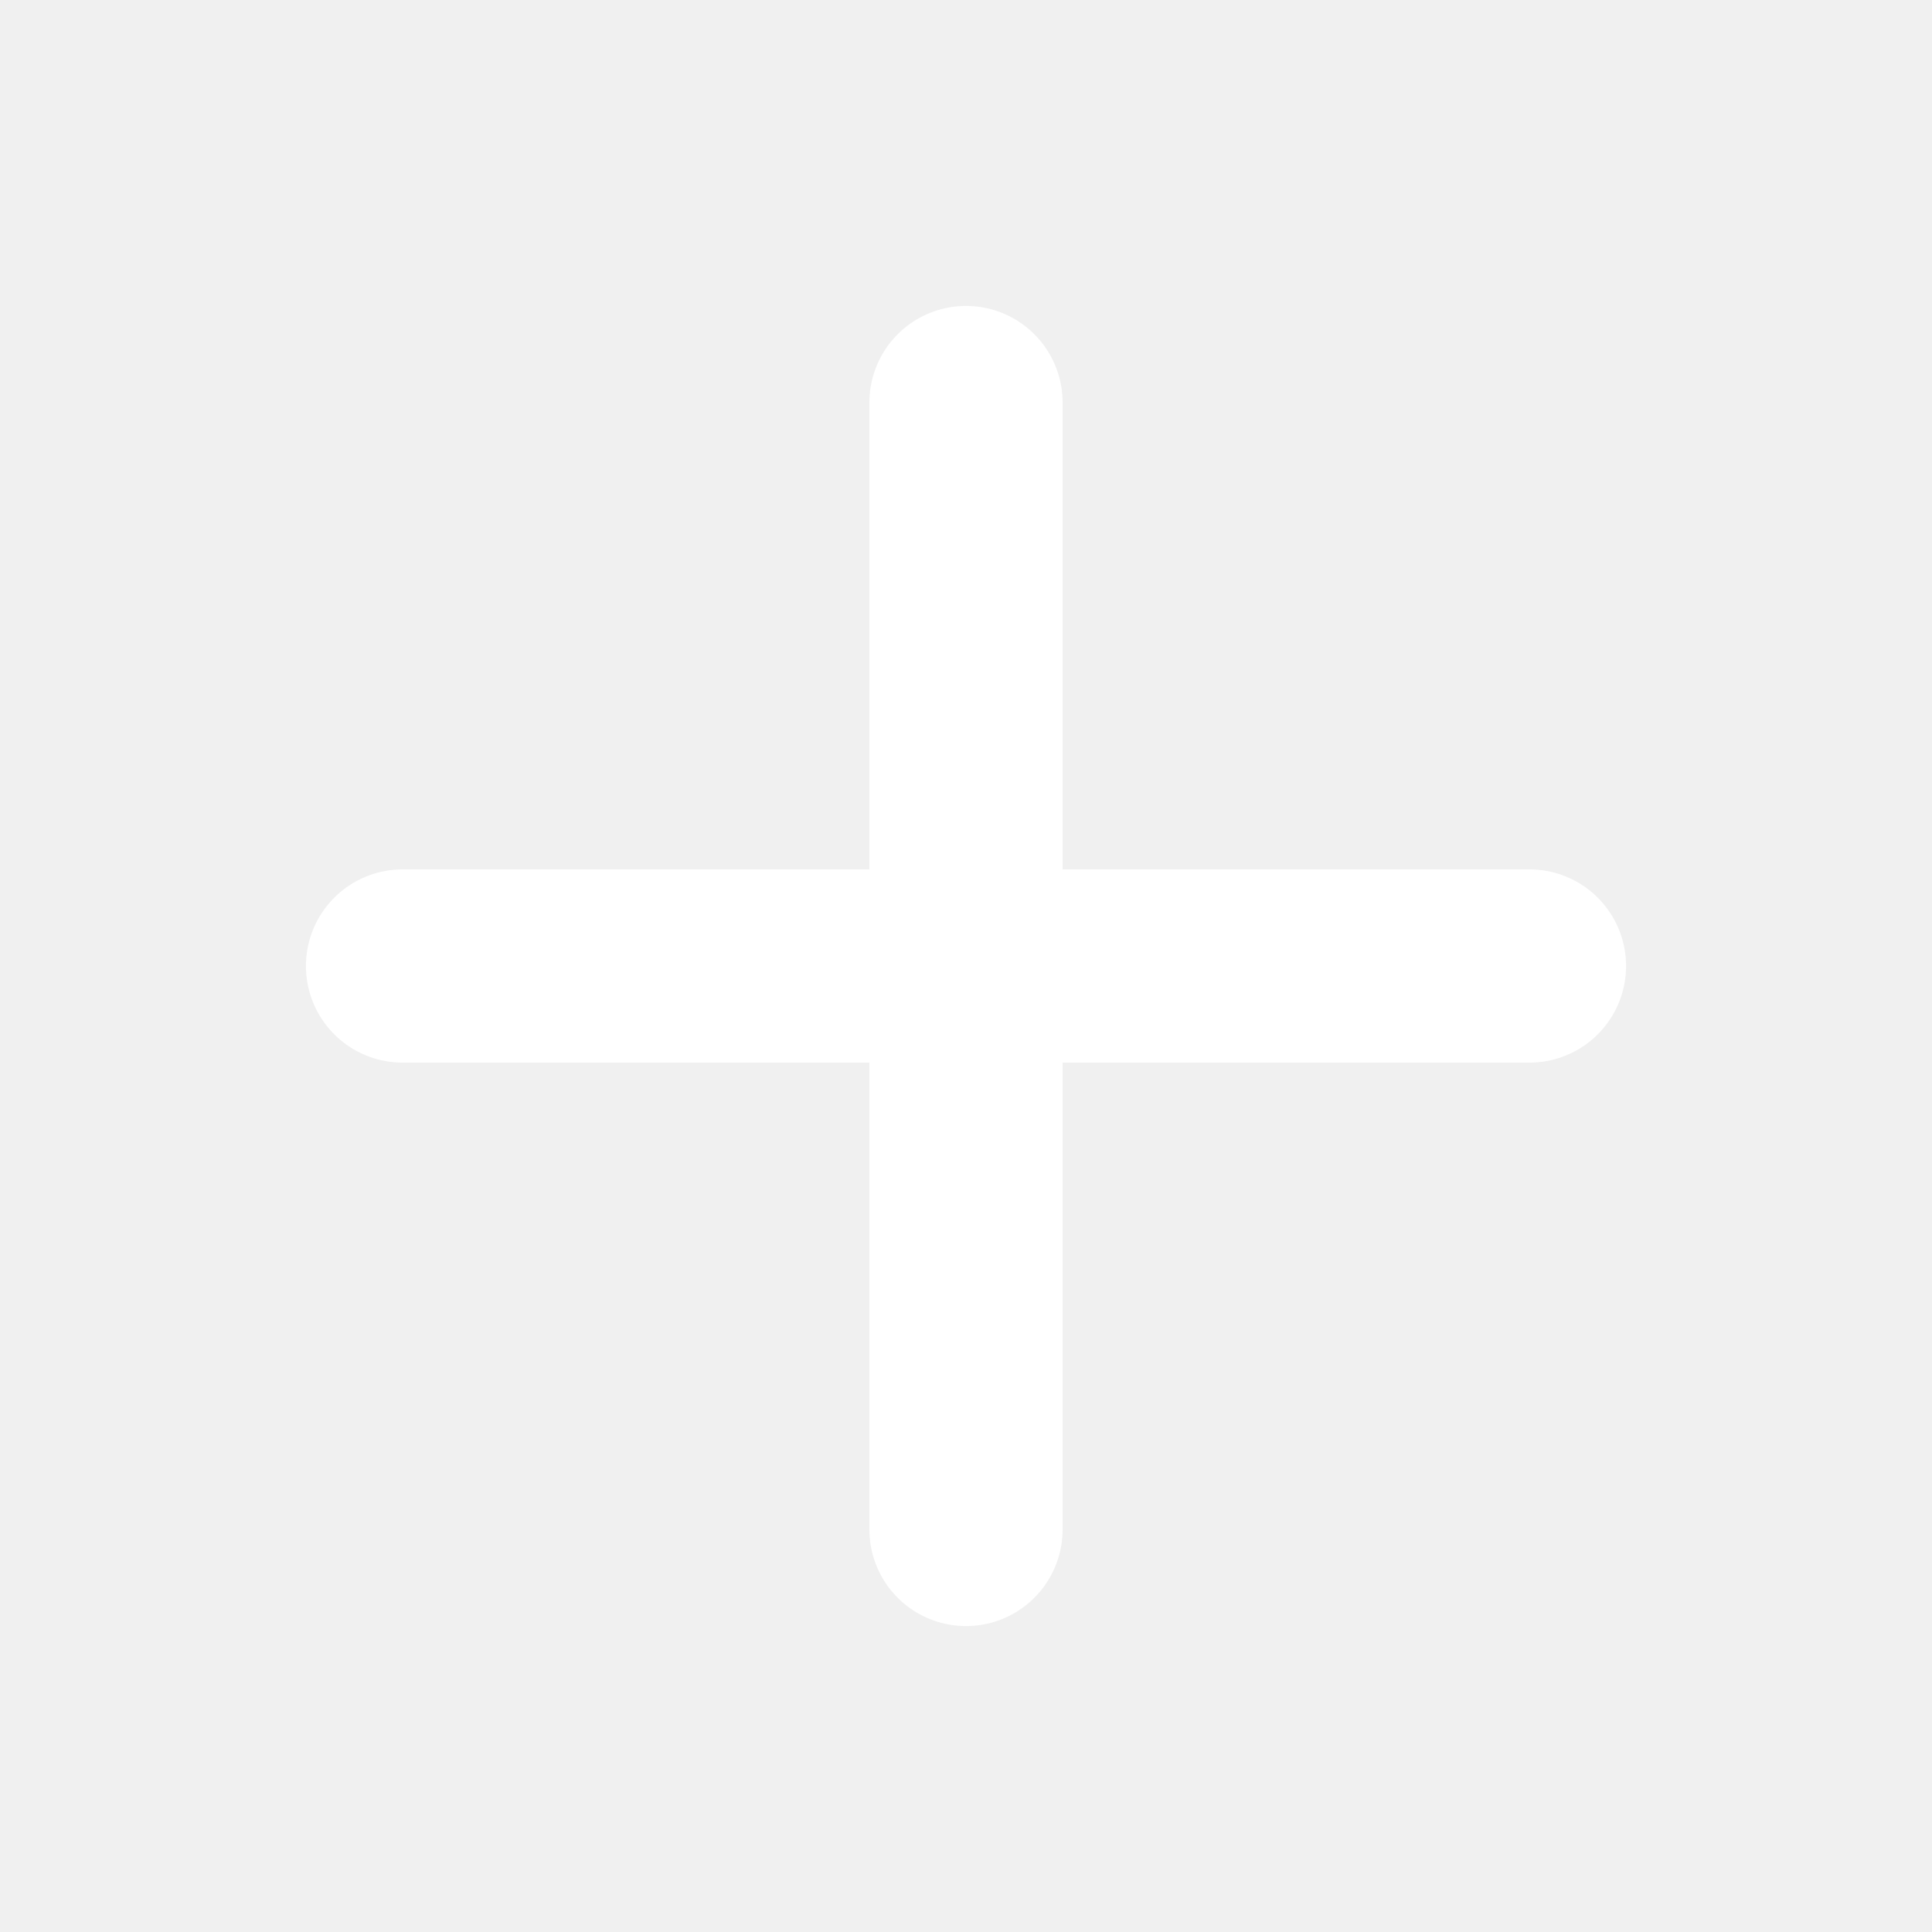
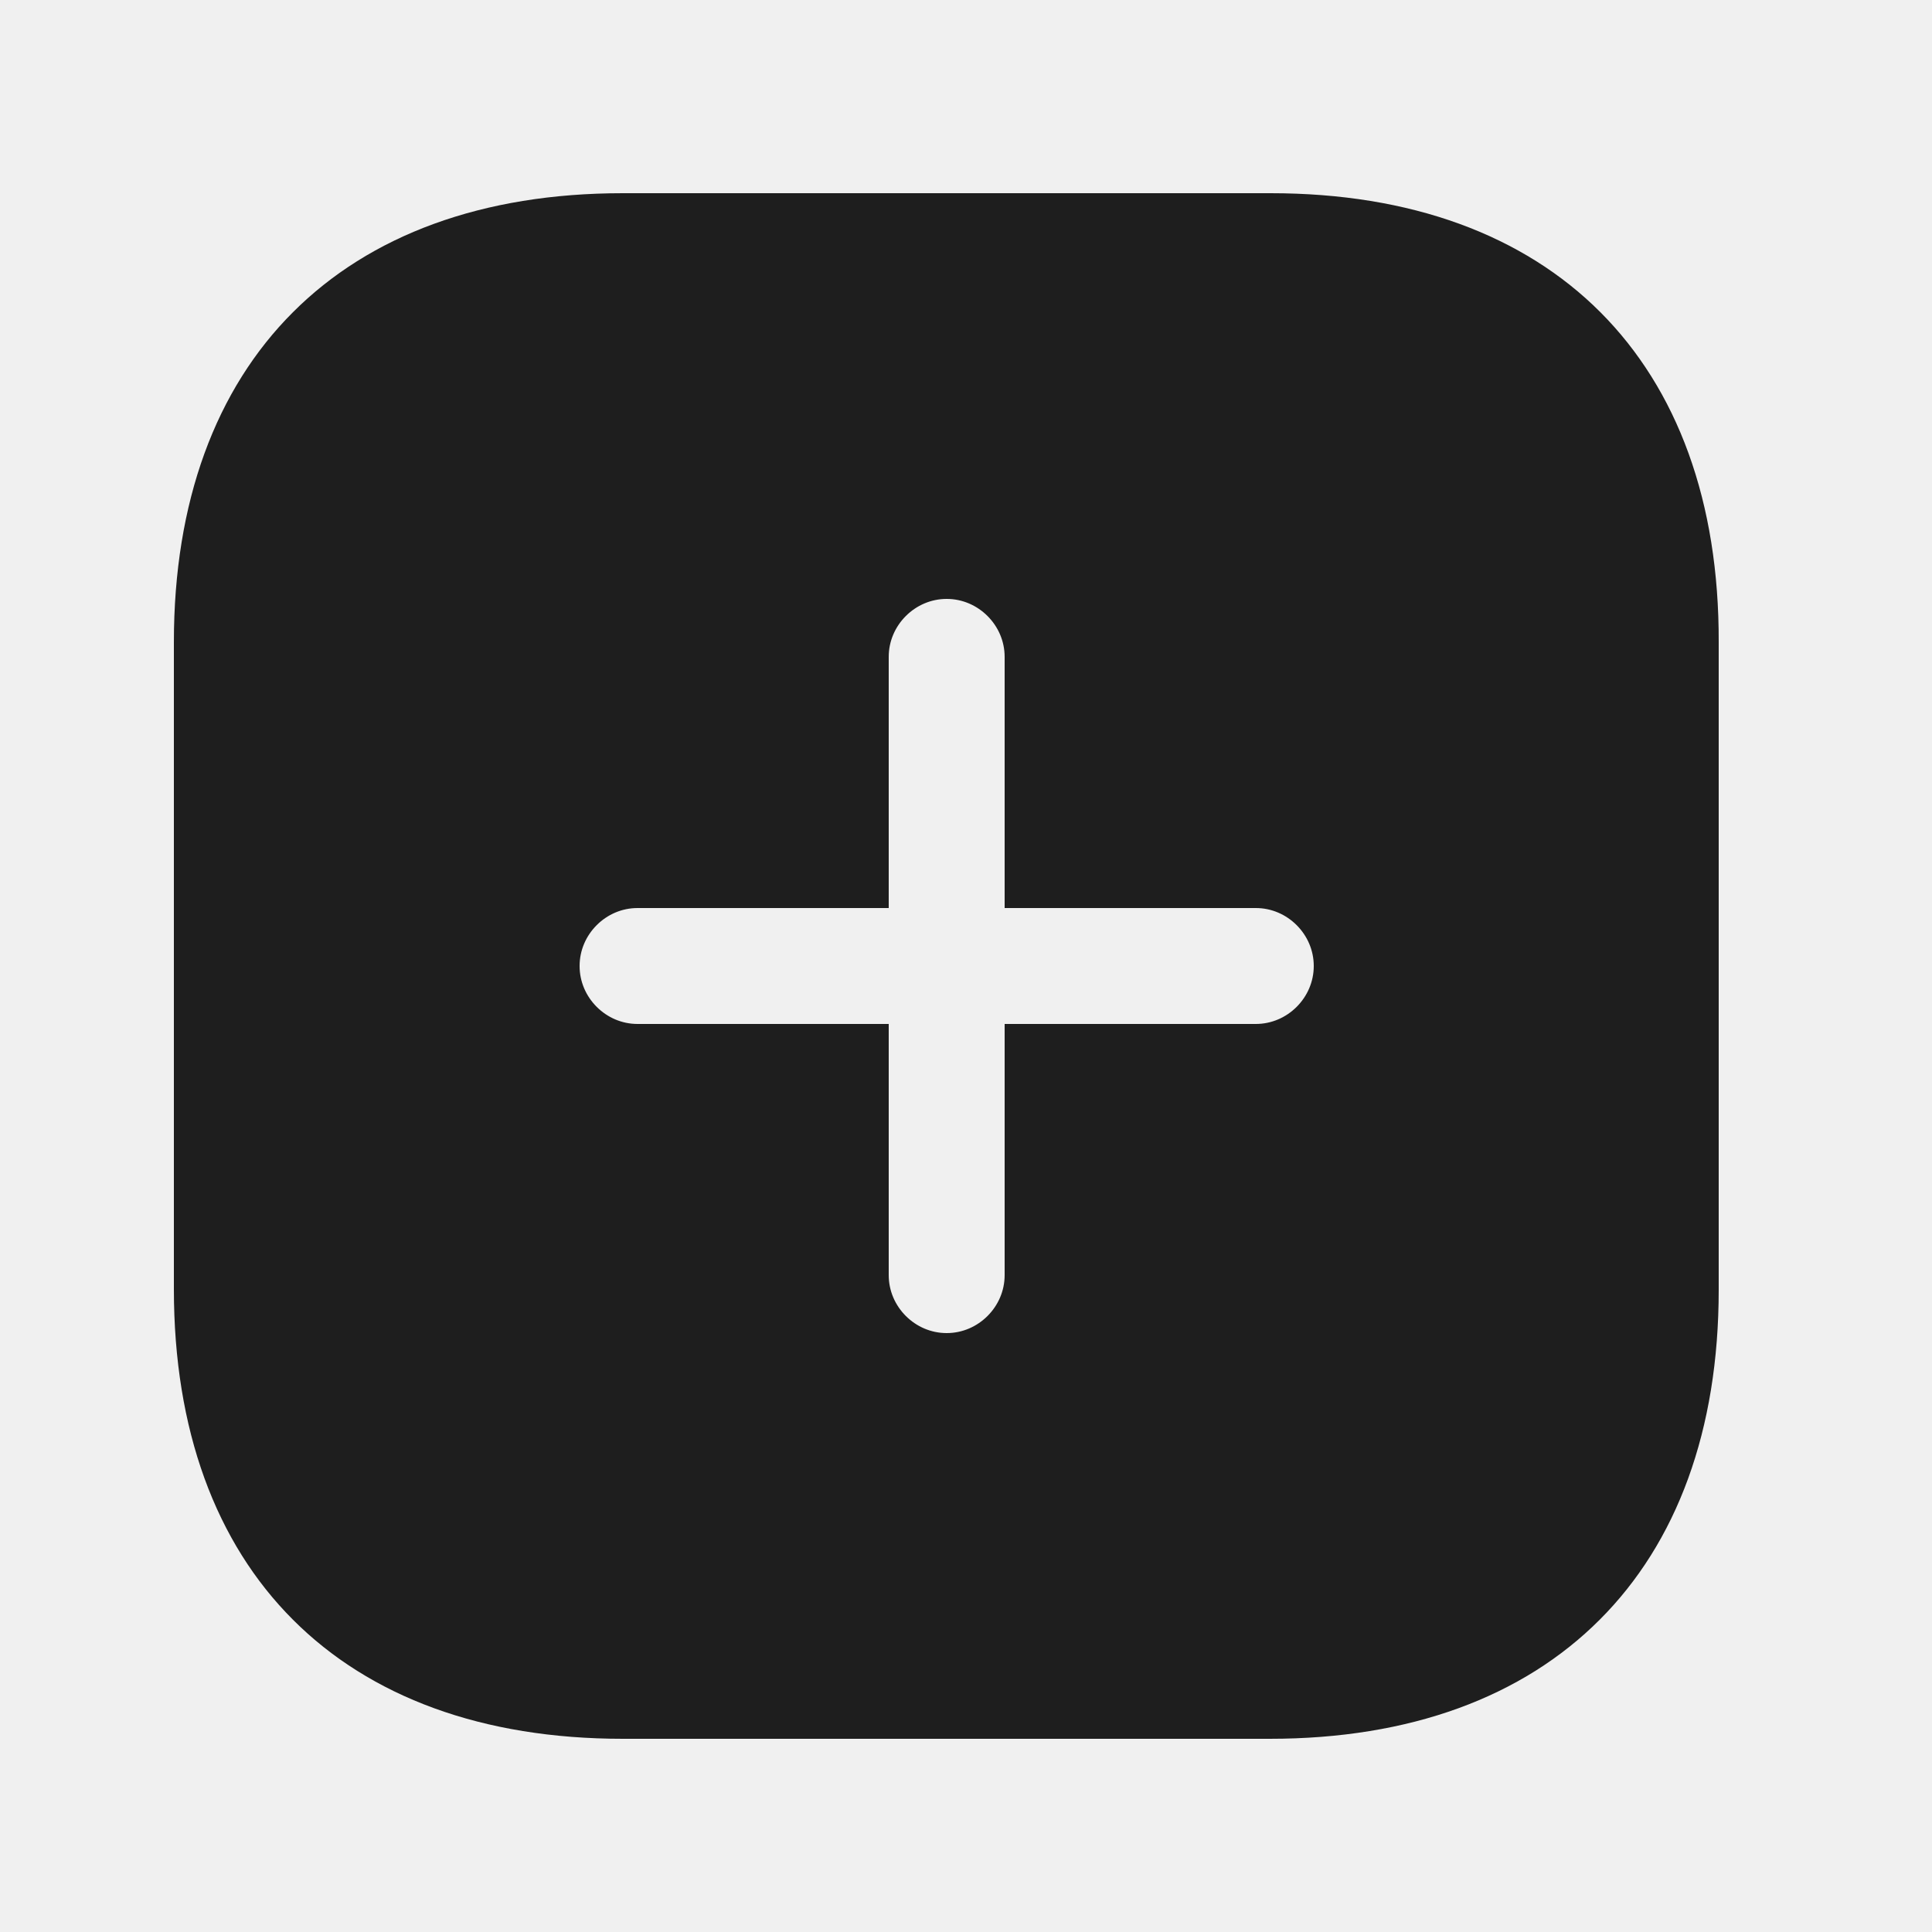
- <svg xmlns="http://www.w3.org/2000/svg" width="20" height="20" viewBox="0 0 20 20" fill="none">
-   <path d="M10 4.167V15.833" stroke="white" stroke-width="2" stroke-linecap="round" stroke-linejoin="round" />
-   <path d="M4.167 10H15.833" stroke="white" stroke-width="2" stroke-linecap="round" stroke-linejoin="round" />
+ <svg xmlns="http://www.w3.org/2000/svg" width="25" height="25" viewBox="0 0 25 25" fill="none">
+   <path d="M21.74 8.309V8.31V16.69C21.74 18.411 21.229 19.724 20.346 20.606C19.464 21.489 18.151 22 16.43 22H8.06C6.339 22 5.026 21.489 4.144 20.605C3.261 19.722 2.75 18.406 2.75 16.68V8.31C2.75 6.589 3.261 5.276 4.144 4.394C5.026 3.511 6.339 3 8.06 3H16.44C18.161 3 19.474 3.511 20.355 4.393C21.236 5.276 21.745 6.588 21.74 8.309ZM13.5 16.5V13.75H16.25C16.936 13.75 17.5 13.186 17.5 12.5C17.5 11.814 16.936 11.25 16.25 11.25H13.5V8.5C13.5 7.814 12.936 7.25 12.25 7.25C11.564 7.25 11 7.814 11 8.5V11.25H8.25C7.564 11.25 7 11.814 7 12.5C7 13.186 7.564 13.75 8.25 13.75H11V16.5C11 17.186 11.564 17.75 12.25 17.75C12.936 17.75 13.5 17.186 13.5 16.5Z" fill="#1E1E1E" stroke="#1E1E1E" />
</svg>
